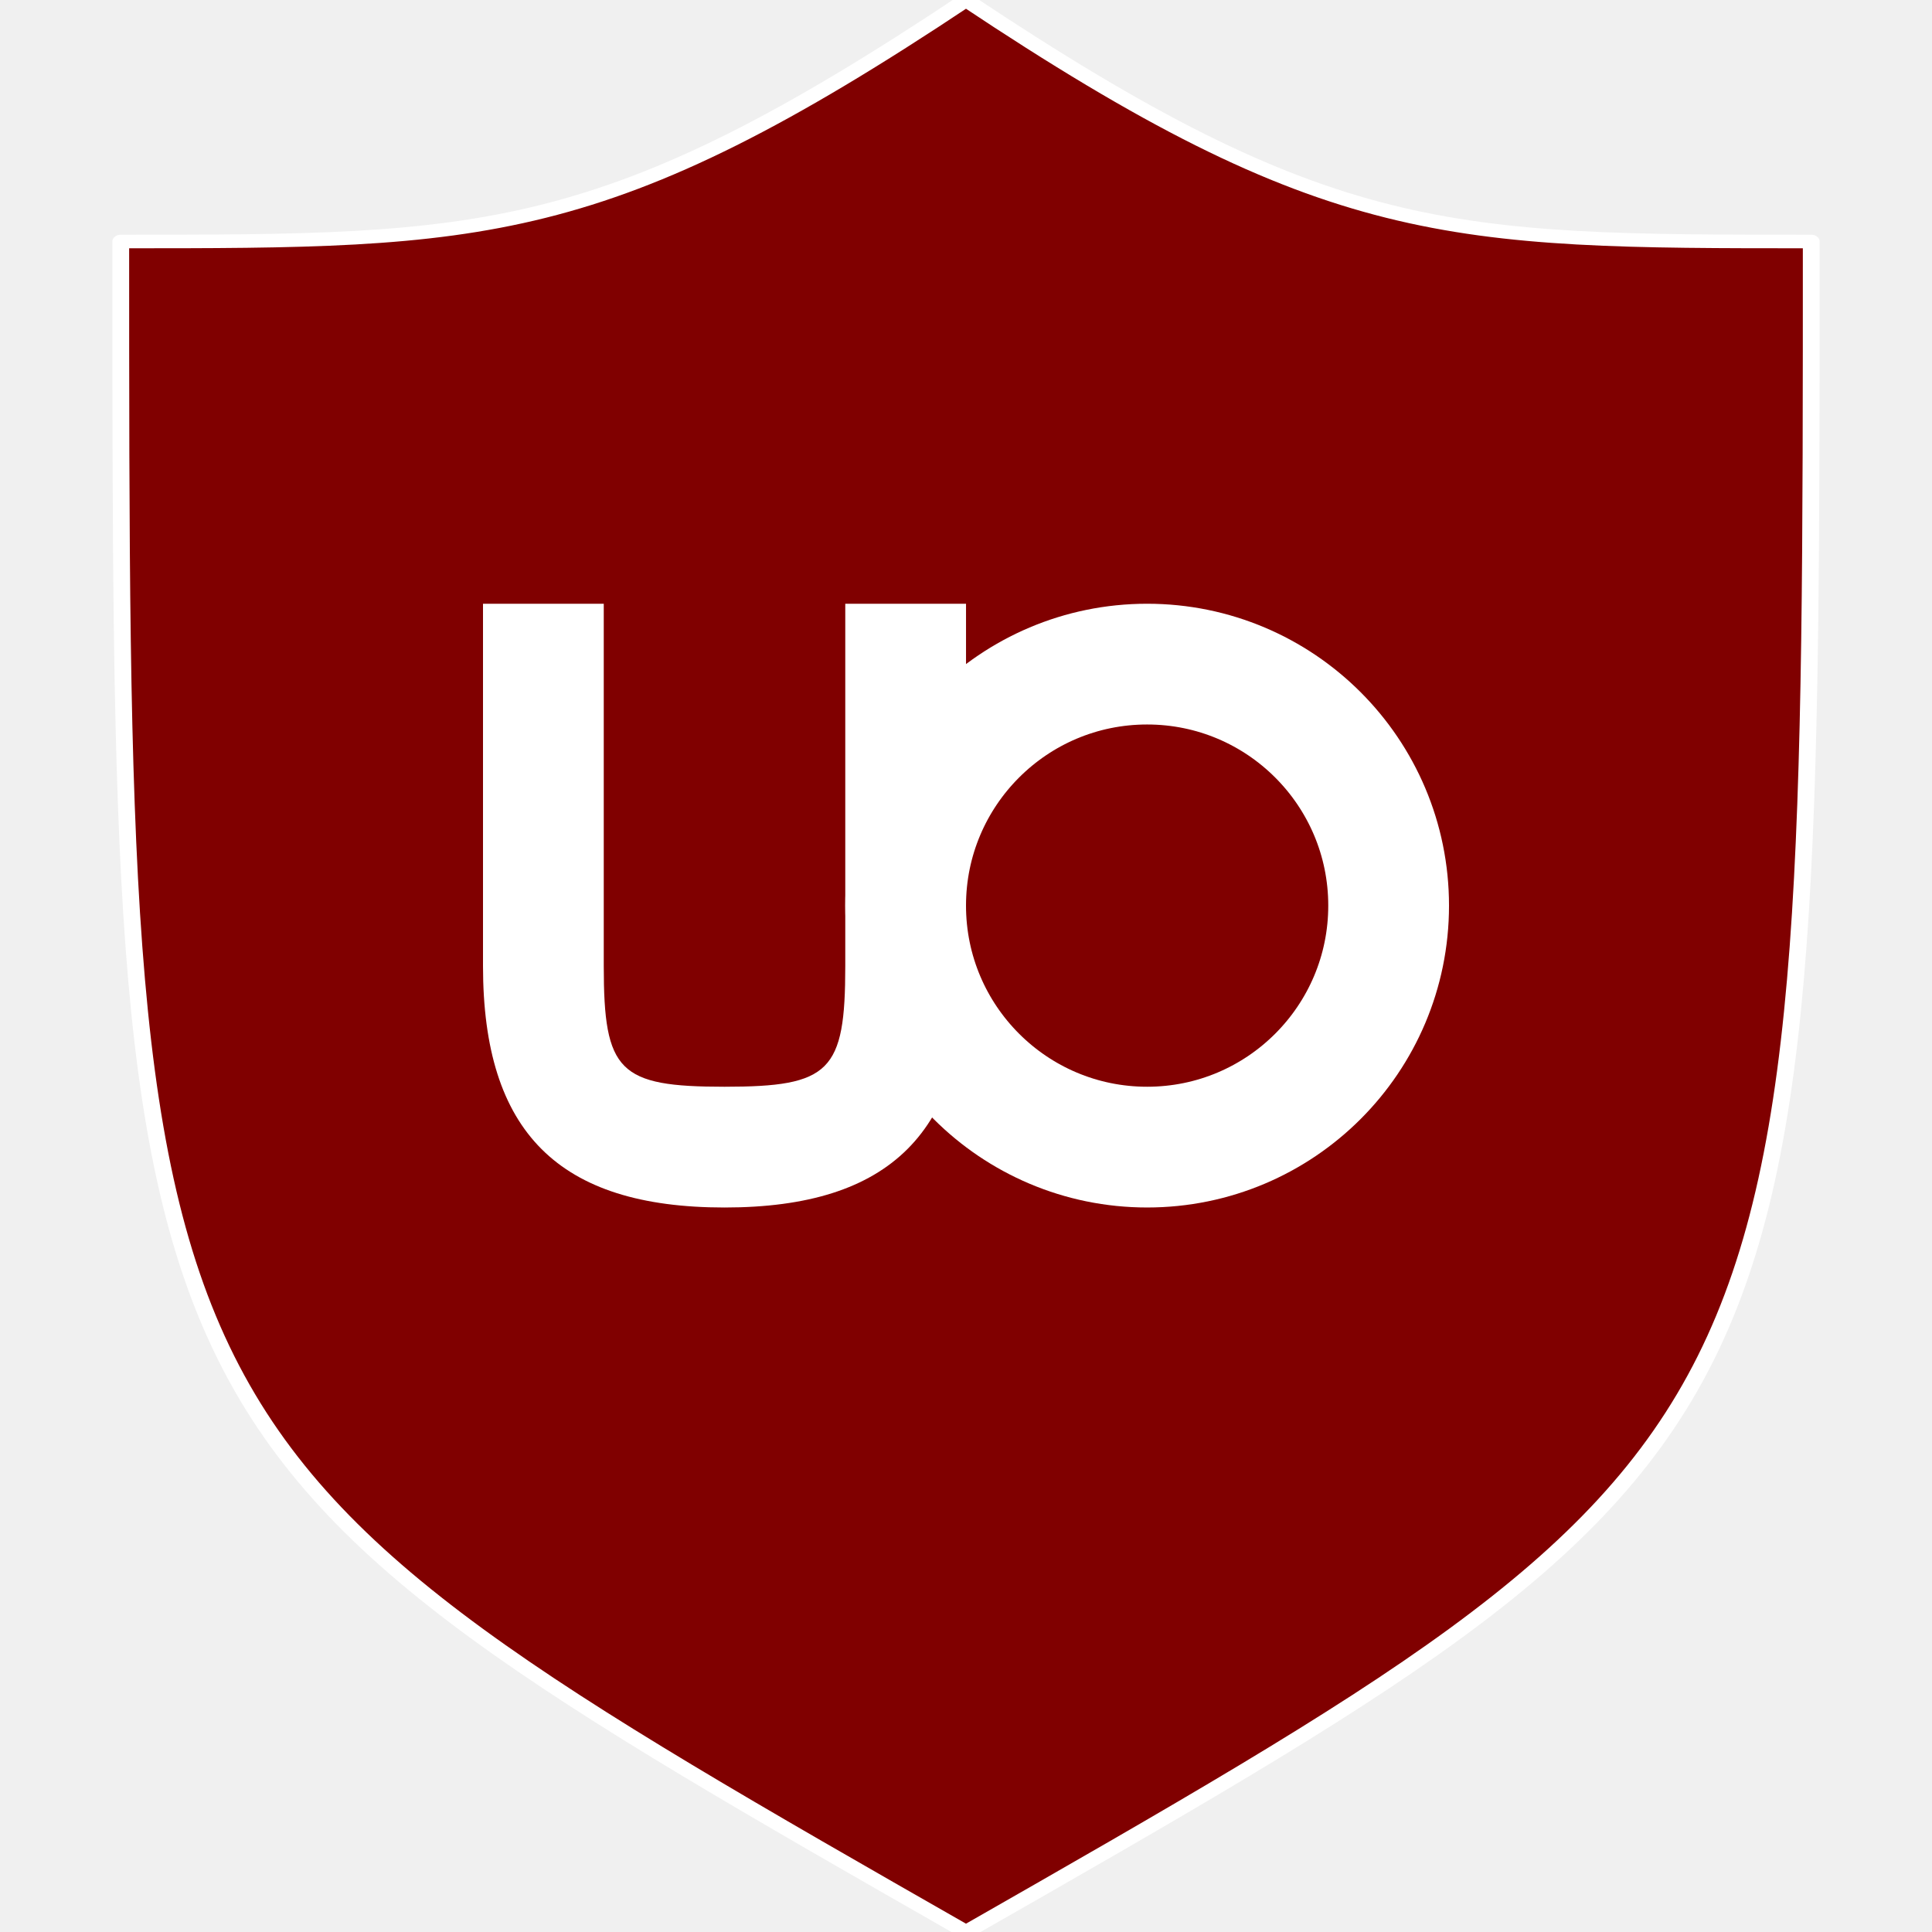
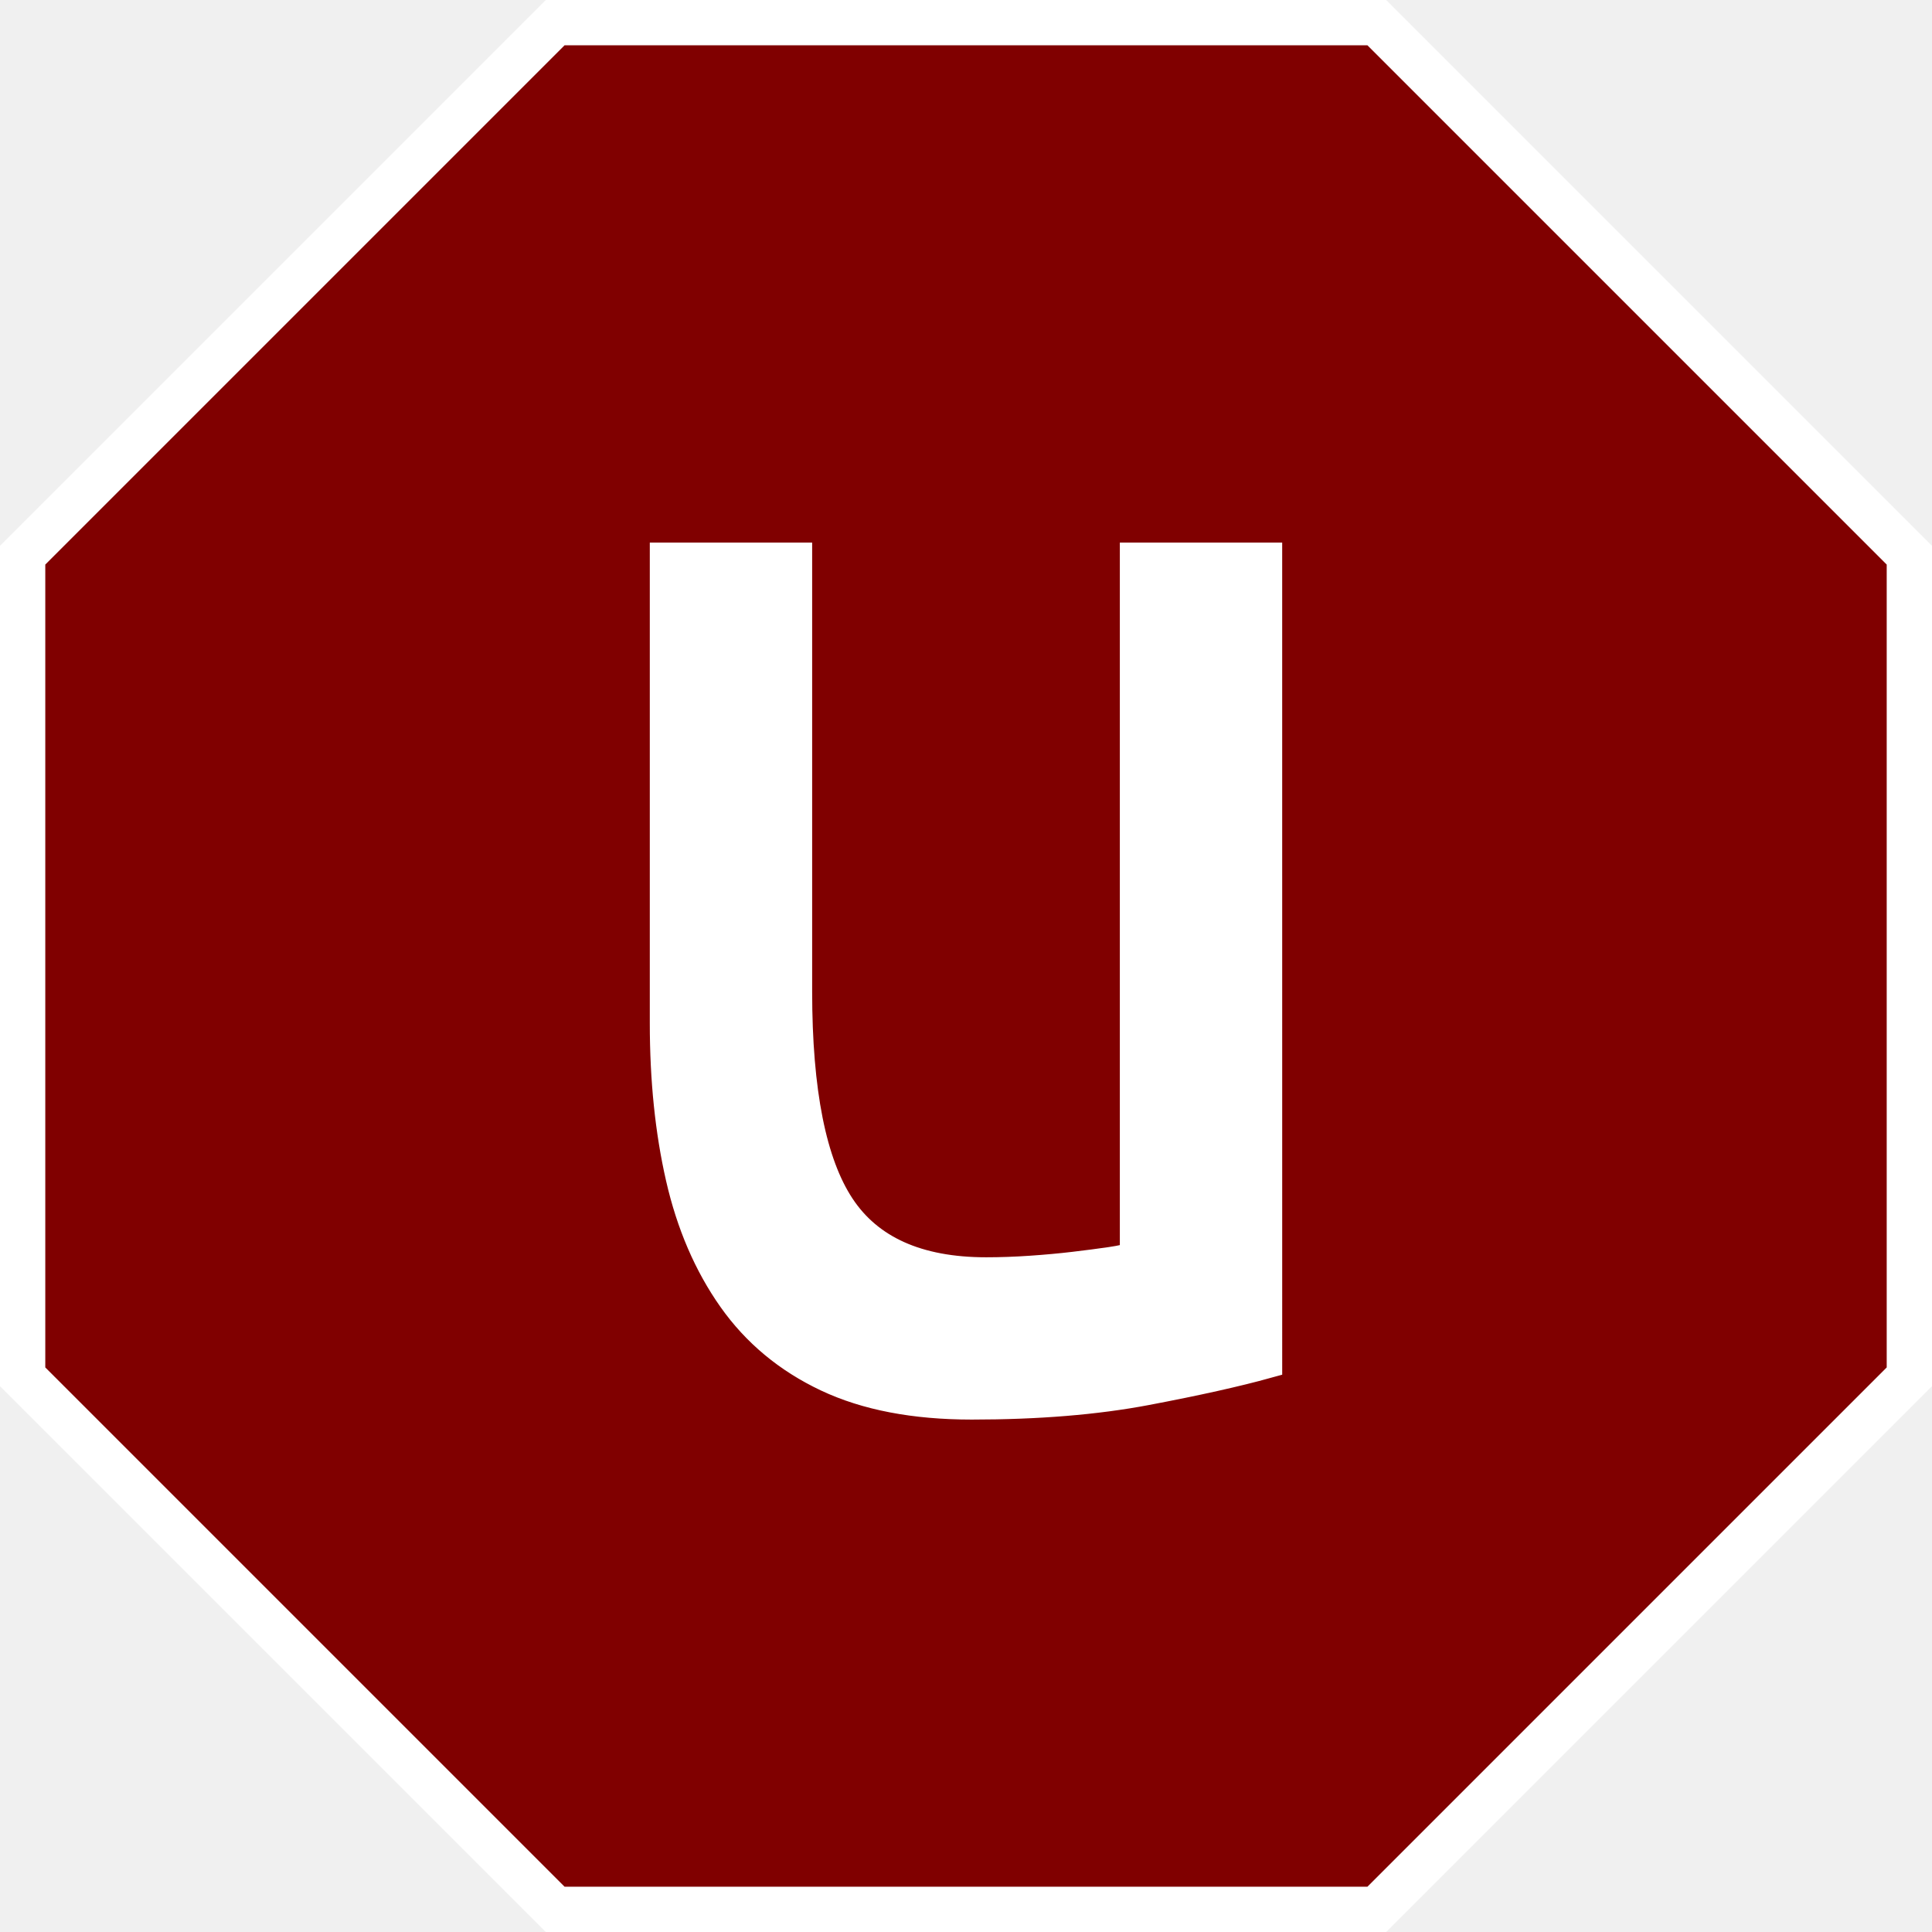
<svg xmlns="http://www.w3.org/2000/svg" xmlns:xlink="http://www.w3.org/1999/xlink" width="128" height="128" id="svg2" version="1.1">
  <defs id="defs4">
-     <linearGradient id="linearGradient6915">
-       <stop id="stop6917" offset="0" style="stop-color:#600000;stop-opacity:1;" />
-       <stop id="stop6919" offset="1" style="stop-color:#700000;stop-opacity:1;" />
-     </linearGradient>
-     <linearGradient id="linearGradient6898">
-       <stop style="stop-color:#90000f;stop-opacity:0.941;" offset="0" id="stop6900" />
-       <stop style="stop-color:#800000;stop-opacity:1;" offset="1" id="stop6902" />
-     </linearGradient>
    <linearGradient id="linearGradient3770">
      <stop style="stop-color:#000000;stop-opacity:1;" offset="0" id="stop3772" />
      <stop style="stop-color:#000000;stop-opacity:0;" offset="1" id="stop3774" />
    </linearGradient>
    <radialGradient xlink:href="#linearGradient3770" id="radialGradient3776" cx="82.145" cy="81.055" fx="82.145" fy="81.055" r="22.573" gradientTransform="matrix(1,0,0,1.258432,0,-20.94724)" gradientUnits="userSpaceOnUse" />
  </defs>
-   <g id="layer3" style="display:inline;opacity:1">
-     <g id="g5639" transform="matrix(0.6778654,0,0,0.5614183,-241.0754,-247.2771)" style="fill:#800000;fill-opacity:1;stroke:#ffffff;stroke-width:1.621;stroke-linecap:round;stroke-miterlimit:4;stroke-opacity:1;stroke-dasharray:none;display:inline" />
-     <g style="fill:#800000;fill-opacity:1;stroke:#ffffff;stroke-width:1.602;stroke-linecap:round;stroke-miterlimit:4;stroke-opacity:1;stroke-dasharray:none;display:inline;stroke-linejoin:round" transform="matrix(-0.6945203,0,0,0.5610969,375.0296,-247.4295)" id="g6907">
-       <path style="fill:#800000;fill-opacity:1;fill-rule:nonzero;stroke:#ffffff;stroke-width:1.602;stroke-linecap:round;stroke-linejoin:round;stroke-miterlimit:4;stroke-opacity:1;stroke-dasharray:none" d="m 447.834,669.099 c -80.631,-57.031 -80.631,-57.031 -80.631,-199.609 34.556,0 46.075,0 80.631,-28.516 m 0,228.125 c 80.631,-57.031 80.631,-57.031 80.631,-199.609 -34.556,0 -46.075,0 -80.631,-28.516" id="path6909" />
+   <g id="layer1" style="display:inline" transform="translate(-17.87255,-17.32535)">
+     <path id="path3788" d="m 19.373,54.108 0,54.435 35.282,35.282 54.435,0 35.282,-35.282 0,-54.435 -35.282,-35.282 -54.435,0 z" style="fill:#800000;fill-opacity:1;stroke:#ffffff;stroke-width:3;stroke-linecap:butt;stroke-linejoin:miter;stroke-miterlimit:4;stroke-opacity:1;stroke-dasharray:none;display:inline" />
+     <g transform="scale(0.9502954,1.052304)" style="font-size:100.219px;font-style:normal;font-variant:normal;font-weight:normal;font-stretch:normal;text-align:center;line-height:125%;letter-spacing:0px;word-spacing:0px;text-anchor:middle;fill:#ffffff;fill-opacity:1;stroke:#ffffff;stroke-width:2;stroke-miterlimit:4;stroke-opacity:1;font-family:Ubuntu;-inkscape-font-specification:Ubuntu" id="text3832">
+       <path d="m 107.2,102.234 c -2.137,0.536 -4.959,1.105 -8.467,1.705 -3.508,0.6 -7.567,0.901 -12.177,0.901 -4.009,0 -7.383,-0.584 -10.122,-1.752 -2.739,-1.168 -4.944,-2.822 -6.614,-4.961 -1.67,-2.139 -2.872,-4.661 -3.607,-7.567 -0.735,-2.906 -1.103,-6.129 -1.103,-9.671 l 0,-29.263 9.319,0 0,27.26 c -1.7e-5,6.345 1.002,10.888 3.006,13.627 2.004,2.739 5.379,4.109 10.123,4.109 1.001,7e-6 2.036,-0.033 3.106,-0.099 1.069,-0.066 2.072,-0.149 3.006,-0.249 0.935,-0.1 1.787,-0.2 2.555,-0.301 0.769,-0.101 1.32,-0.218 1.655,-0.35 l 0,-43.996 9.319,0 z" style="fill:#ffffff;stroke:#ffffff;font-family:Ubuntu;-inkscape-font-specification:Ubuntu" id="path2993" />
    </g>
  </g>
-   <g id="layer5" style="display:inline" transform="translate(-17.87255,-17.32535)">
-     <ellipse style="font-size:100.219px;font-style:normal;font-variant:normal;font-weight:normal;font-stretch:normal;text-align:center;line-height:125%;letter-spacing:0px;word-spacing:0px;text-anchor:middle;fill:none;stroke:#ffffff;stroke-width:6;stroke-miterlimit:4;stroke-opacity:1;stroke-dasharray:none;display:inline;font-family:Ubuntu;-inkscape-font-specification:Ubuntu" cx="102.123" cy="81.325" rx="12" ry="12" d="m 114.123,81.325 c 0,6.627 -5.373,12 -12,12 -6.627,0 -12,-5.373 -12,-12 0,-6.627 5.373,-12 12,-12 6.627,0 12,5.373 12,12 z" transform="matrix(1.333333,0,0,1.333333,-42.29086,-31.10846)" id="path2996-3" />
-     <g transform="scale(1.001803,0.9982007)" style="font-size:73.201px;font-style:normal;font-weight:normal;line-height:125%;letter-spacing:0px;word-spacing:0px;fill:#ffffff;fill-opacity:1;stroke:#ffffff;stroke-width:2;stroke-miterlimit:4;stroke-opacity:1;font-family:Sans;stroke-dasharray:none" id="text3778">
-       <path style="font-variant:normal;font-stretch:normal;fill:#ffffff;stroke:#ffffff;stroke-width:0;stroke-linecap:square;stroke-linejoin:miter;stroke-miterlimit:4;stroke-dasharray:none;font-family:Ubuntu;-inkscape-font-specification:Ubuntu" d="m 81.725,81.472 c 0,11.02 -4.991,16.029 -15.971,16.029 -10.98,0 -15.971,-5.009 -15.971,-16.029 l 0,-24.043 7.986,0 0,24.043 c 0,7.013 0.998,8.014 7.986,8.014 6.987,0 7.986,-1.002 7.986,-8.014 l 0,-24.043 7.986,0 z" id="path3783" />
-     </g>
-   </g>
+   <g id="layer5" style="display:inline" transform="translate(-17.87255,-17.32535)" />
</svg>
